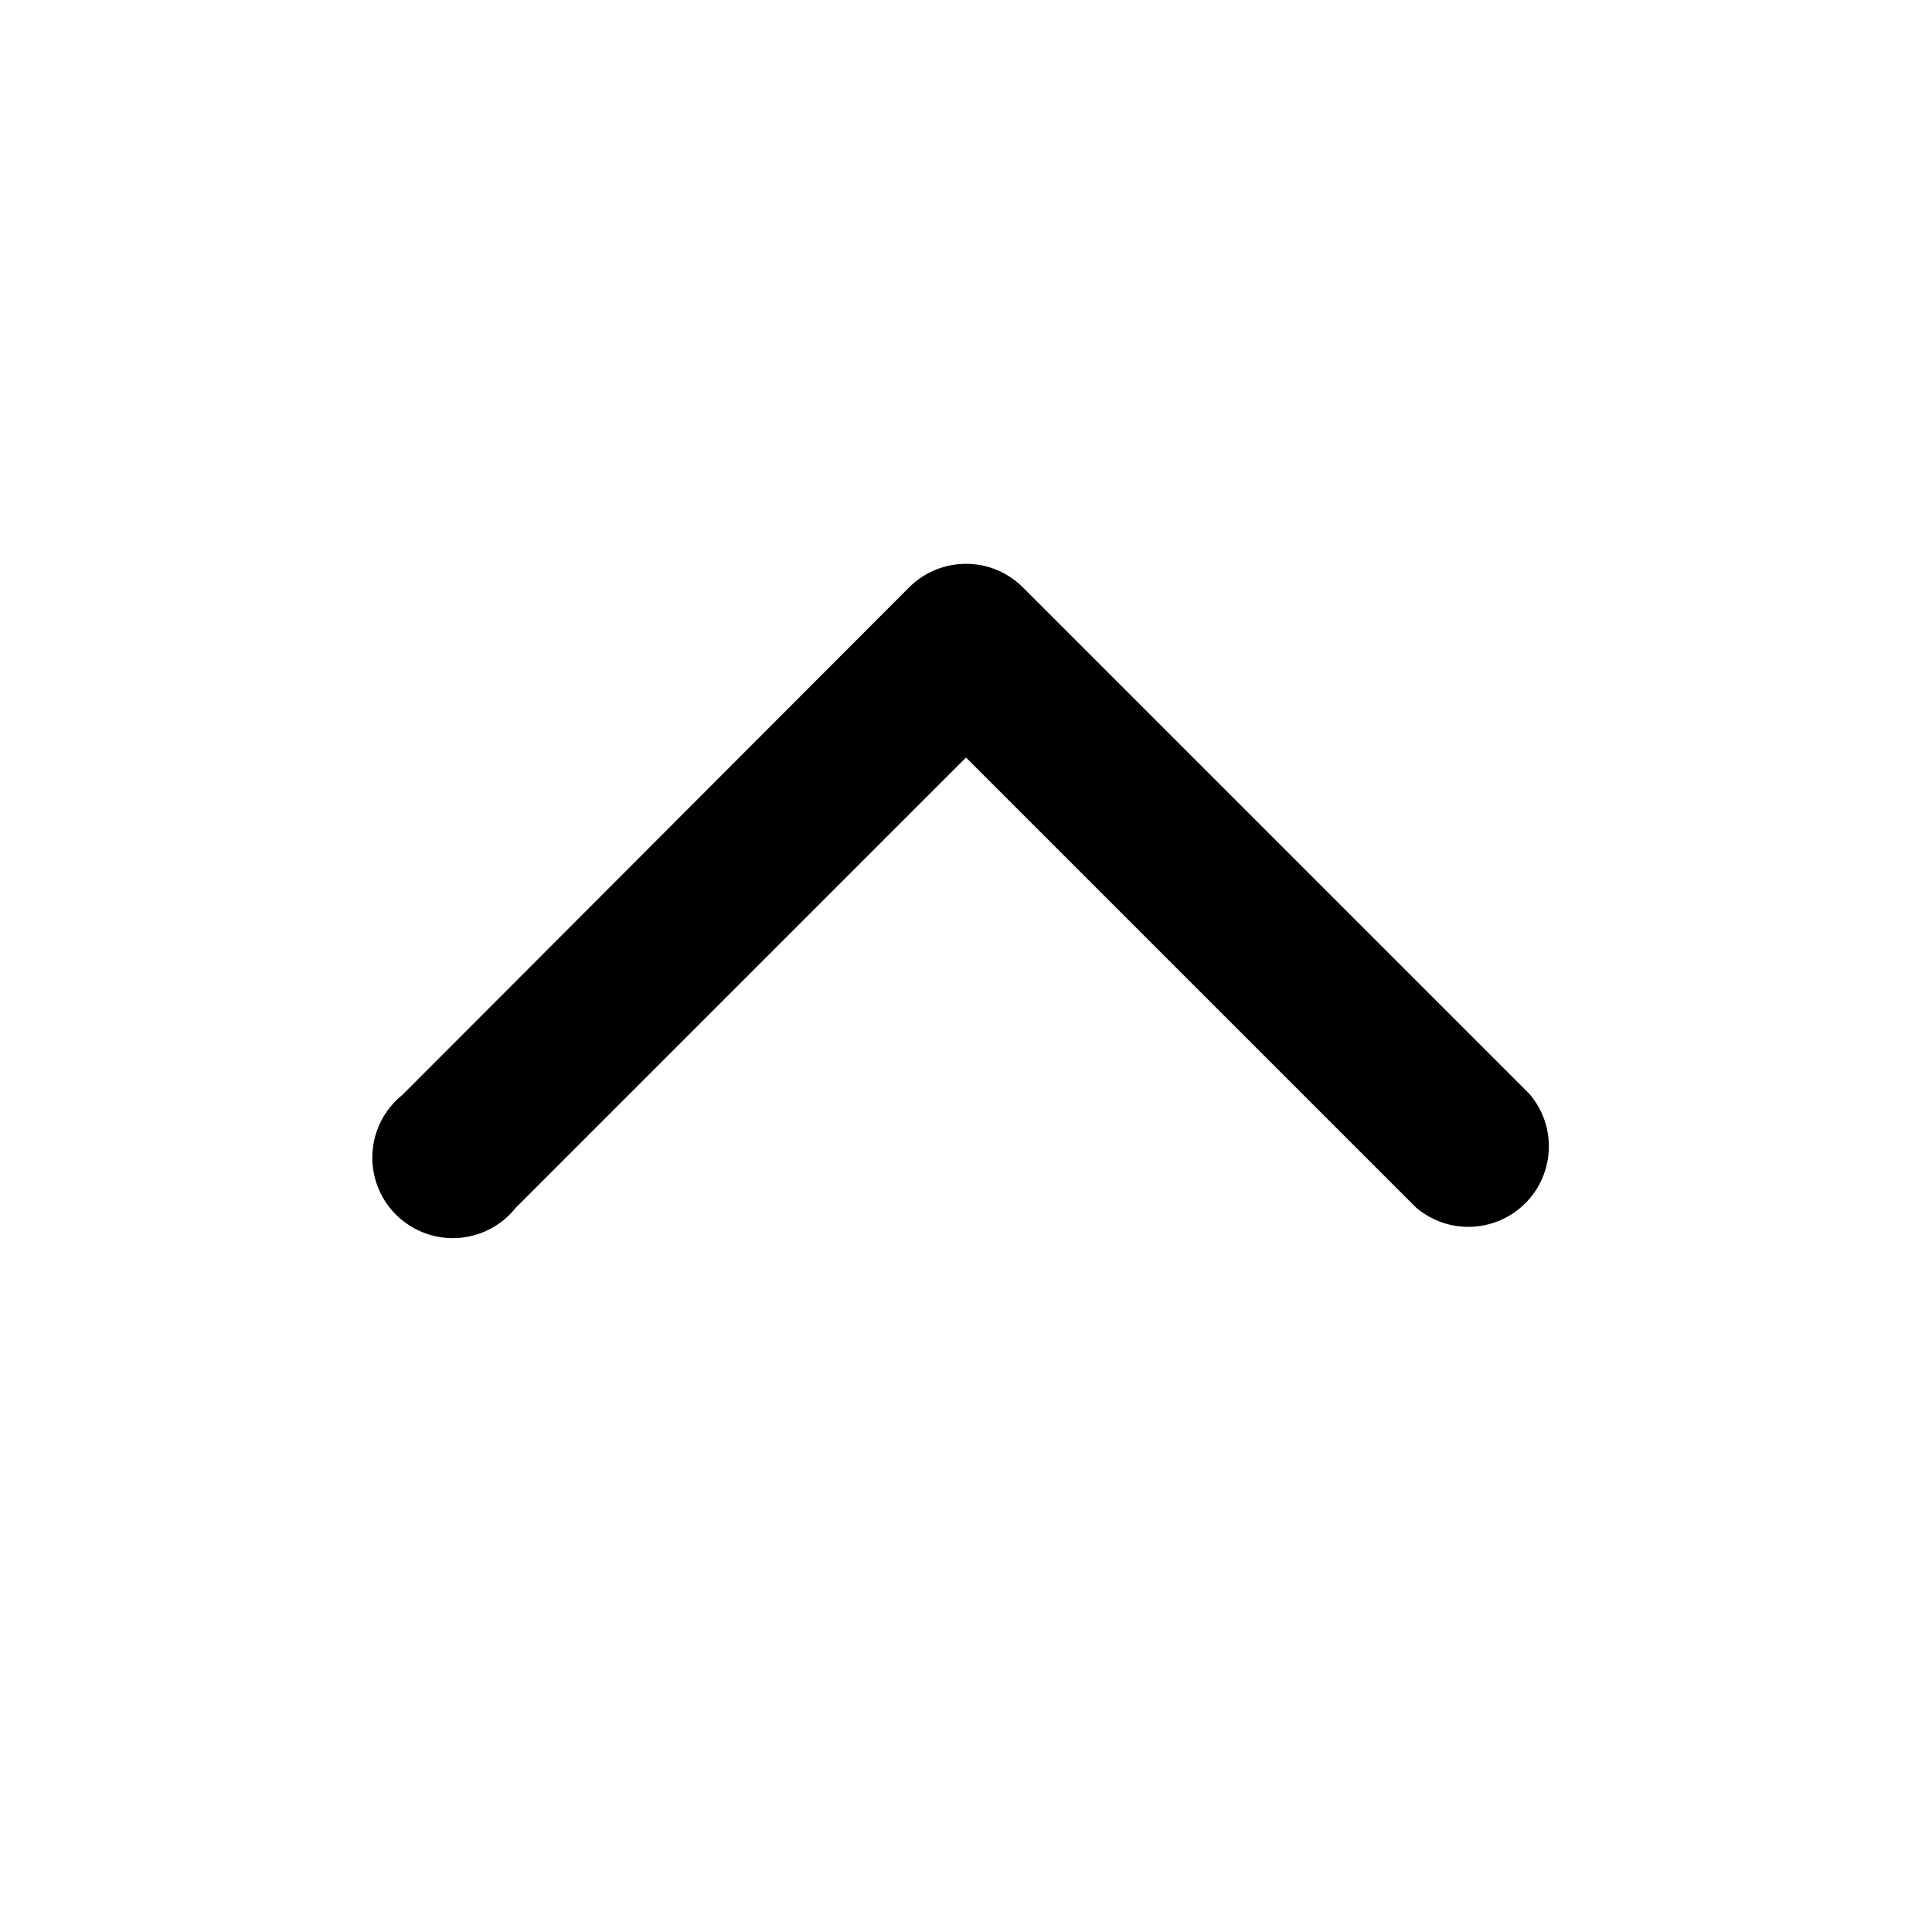
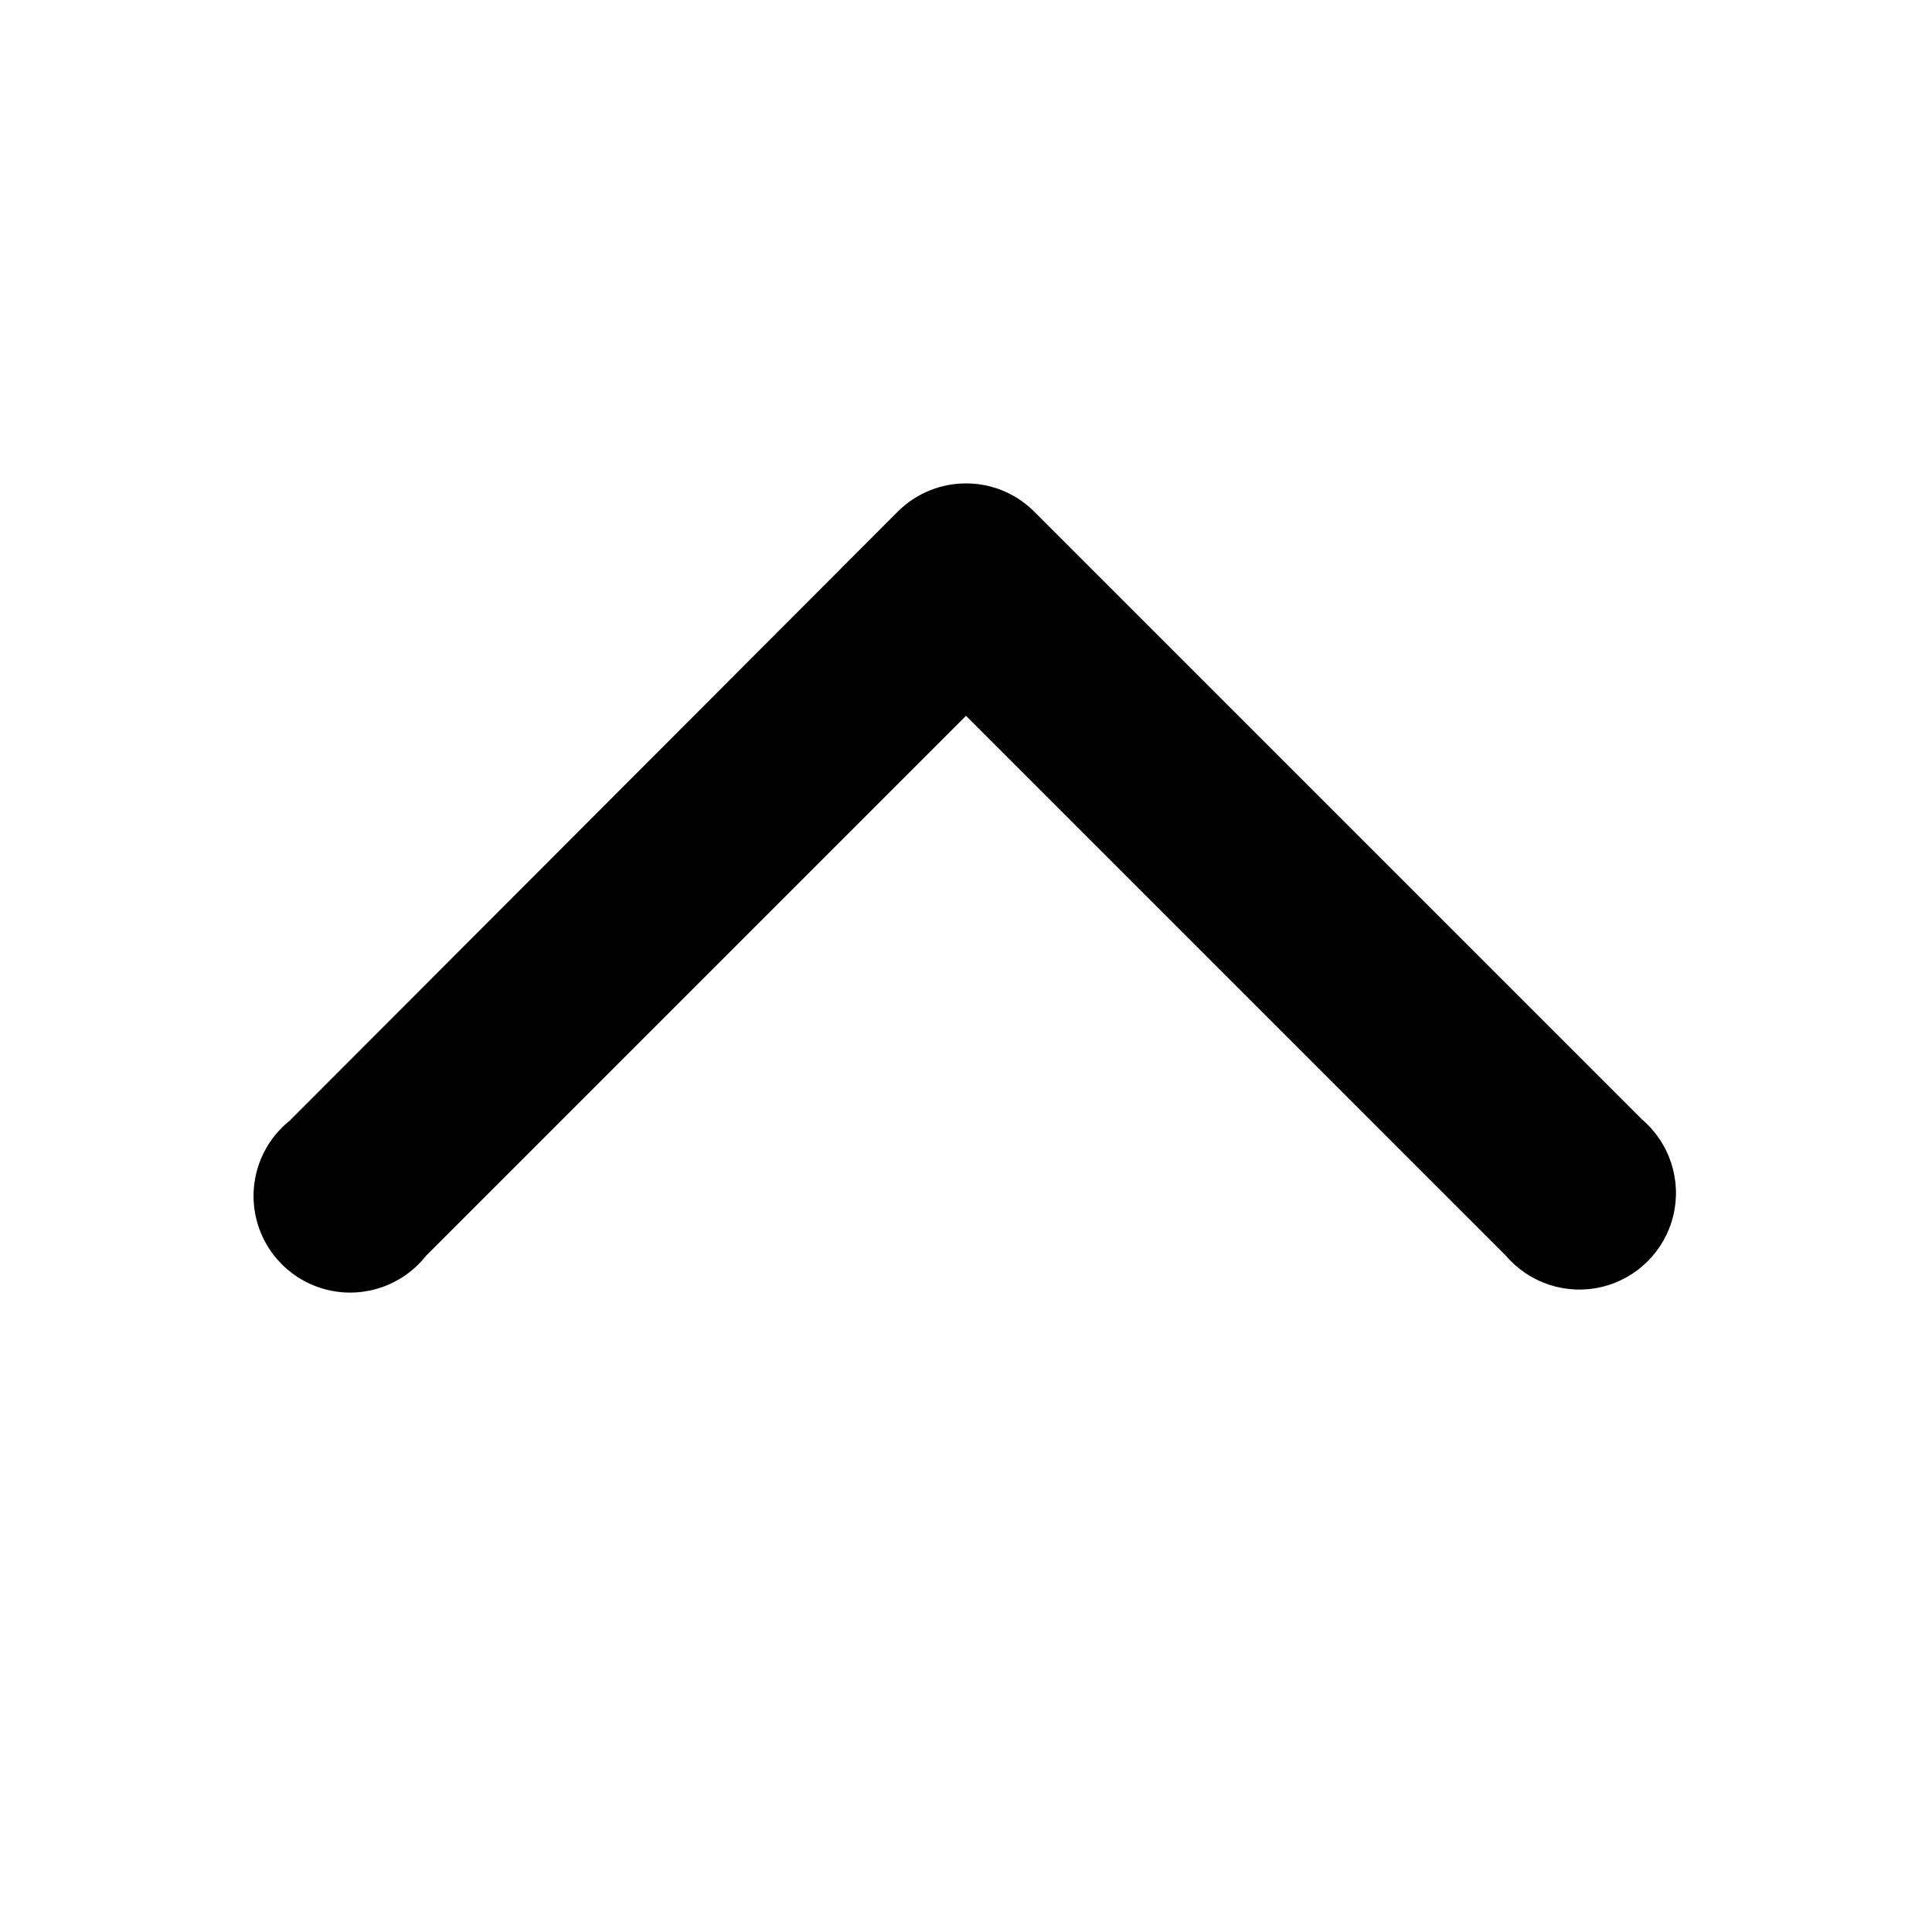
- <svg xmlns="http://www.w3.org/2000/svg" viewBox="0 0 24 24" fill="currentColor">
-   <path fill-rule="evenodd" d="M12 9.41 17.59 15A1 1 0 0 0 19 13.59l-6.3-6.3a1 1 0 0 0-1.4 0L5 13.6A1 1 0 1 0 6.41 15L12 9.41Z" />
+ <svg xmlns="http://www.w3.org/2000/svg" viewBox="0 0 20 20" fill="currentColor">
+   <path fill-rule="evenodd" d="M10 7.41 15.59 13A1 1 0 1 0 17 11.59l-6.3-6.3a1 1 0 0 0-1.4 0L3 11.6A1 1 0 1 0 4.41 13L10 7.41Z" />
</svg>
